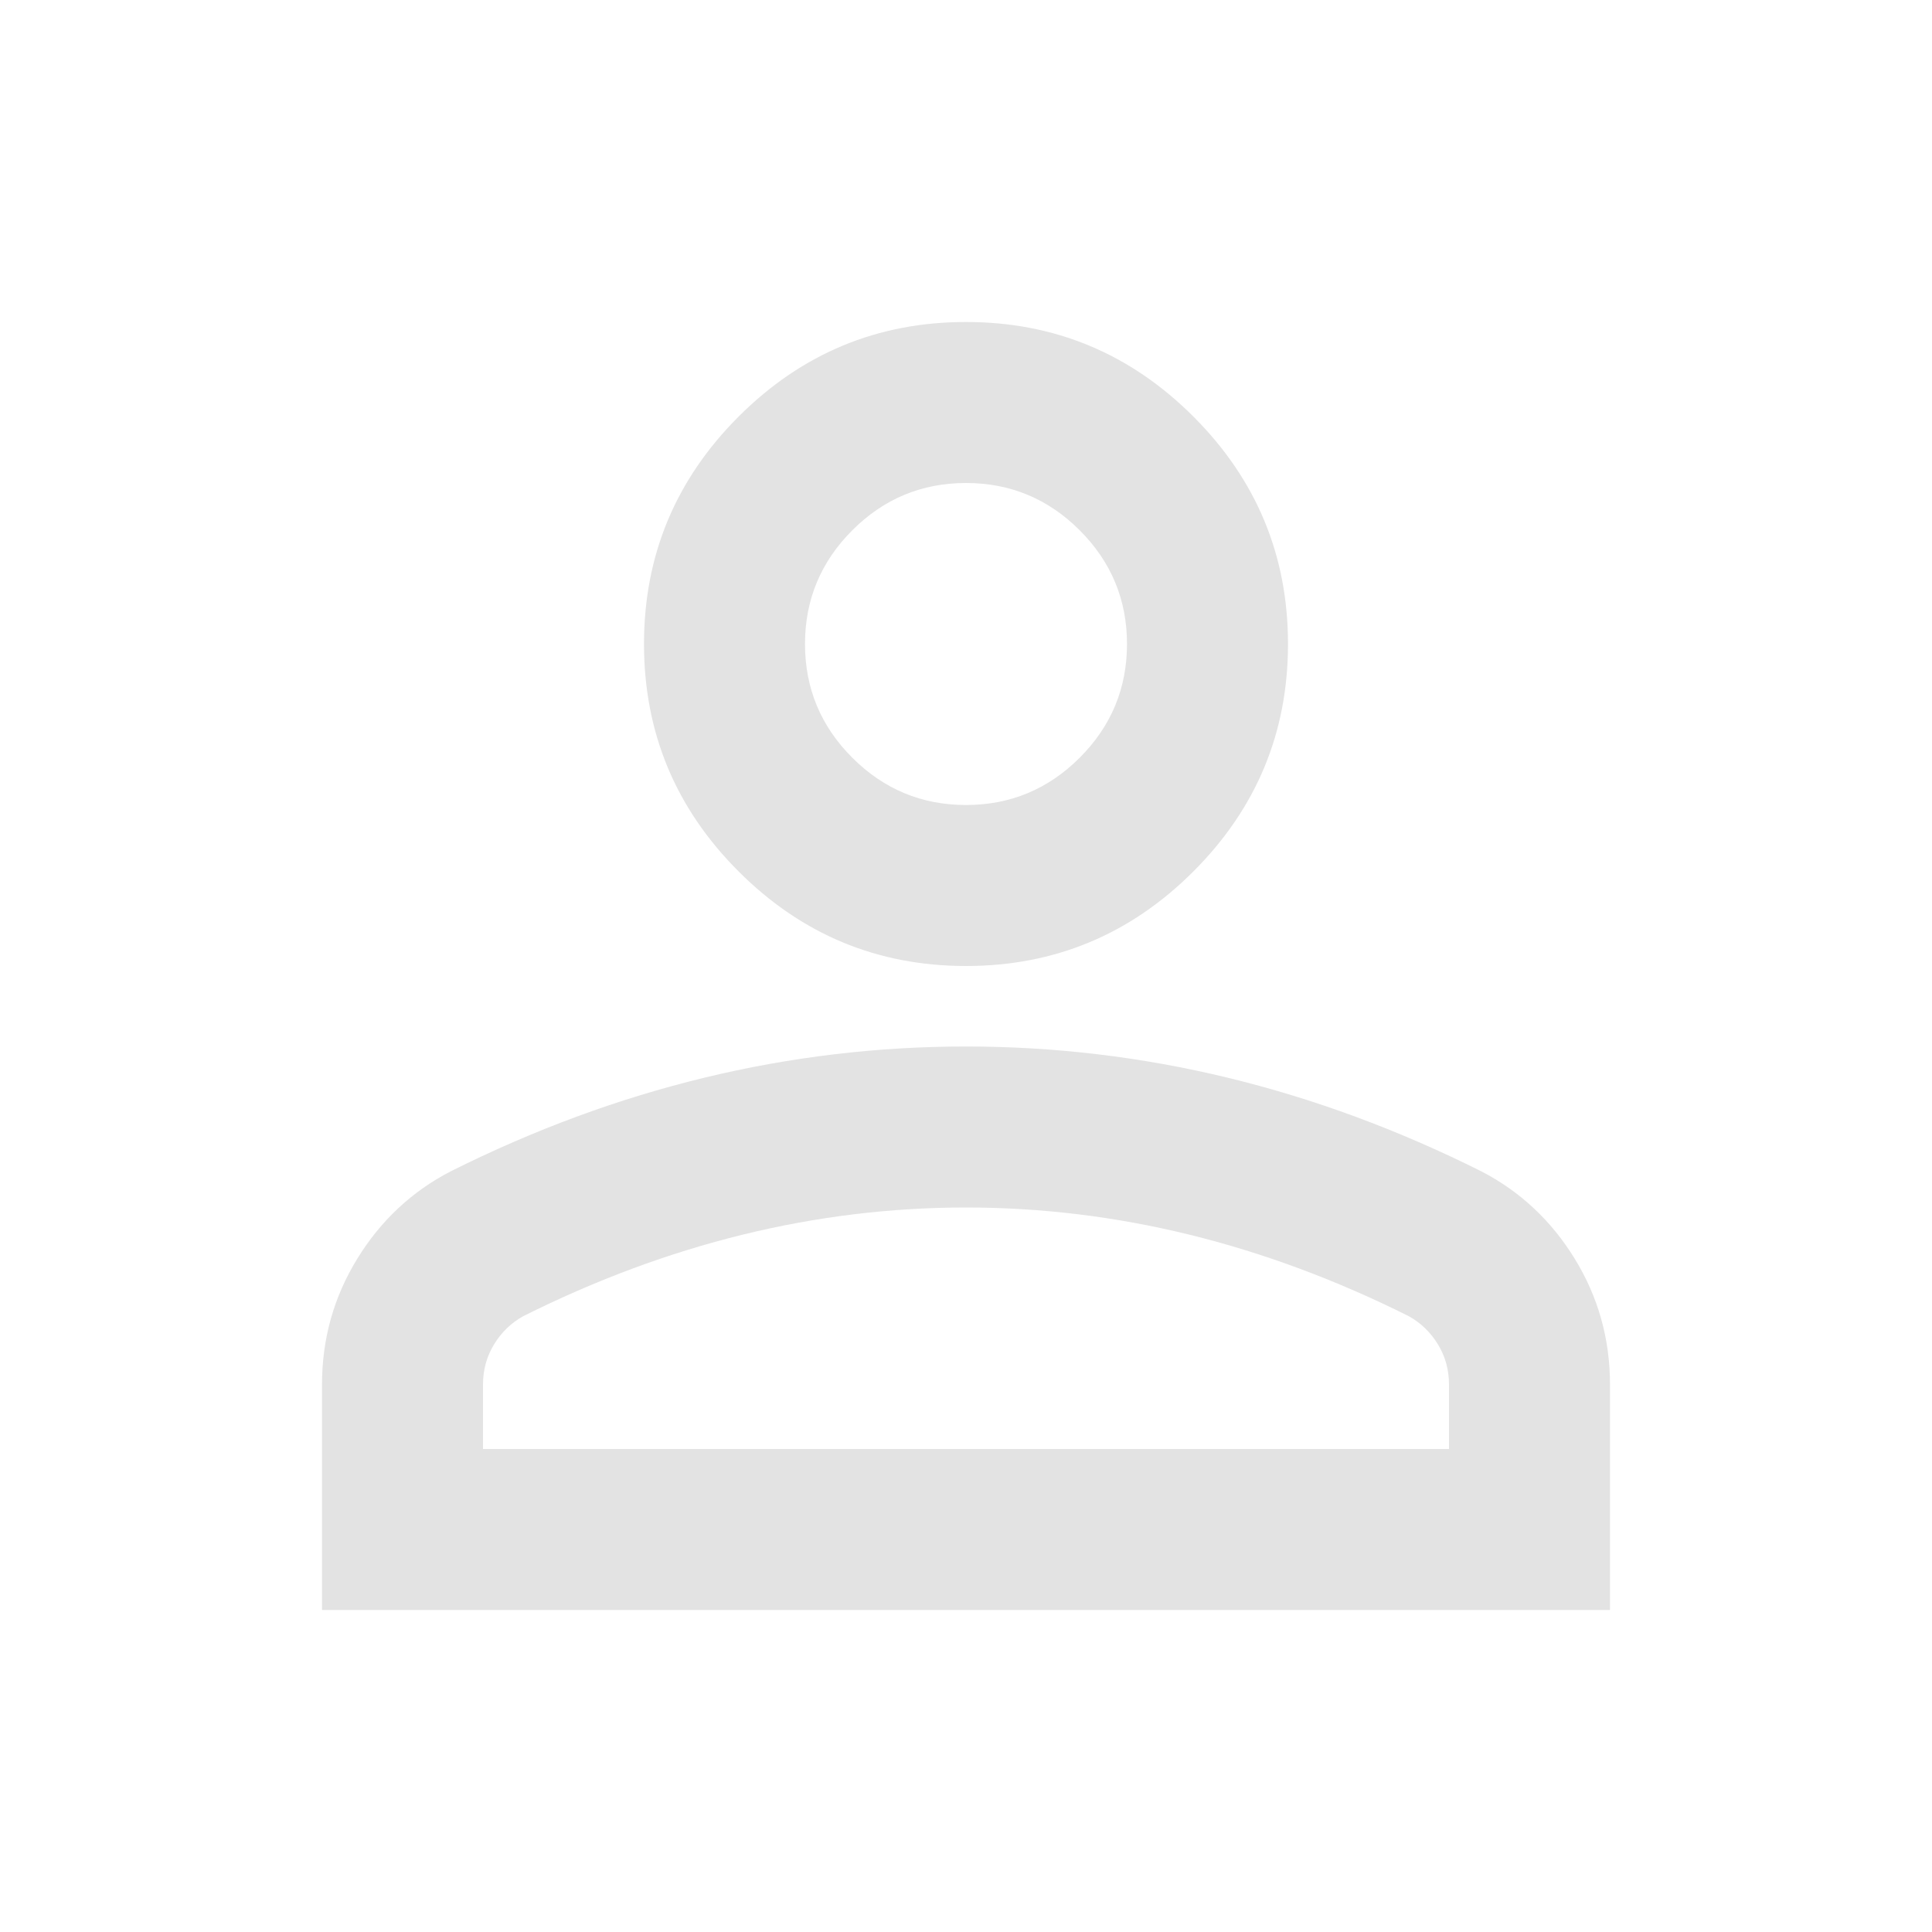
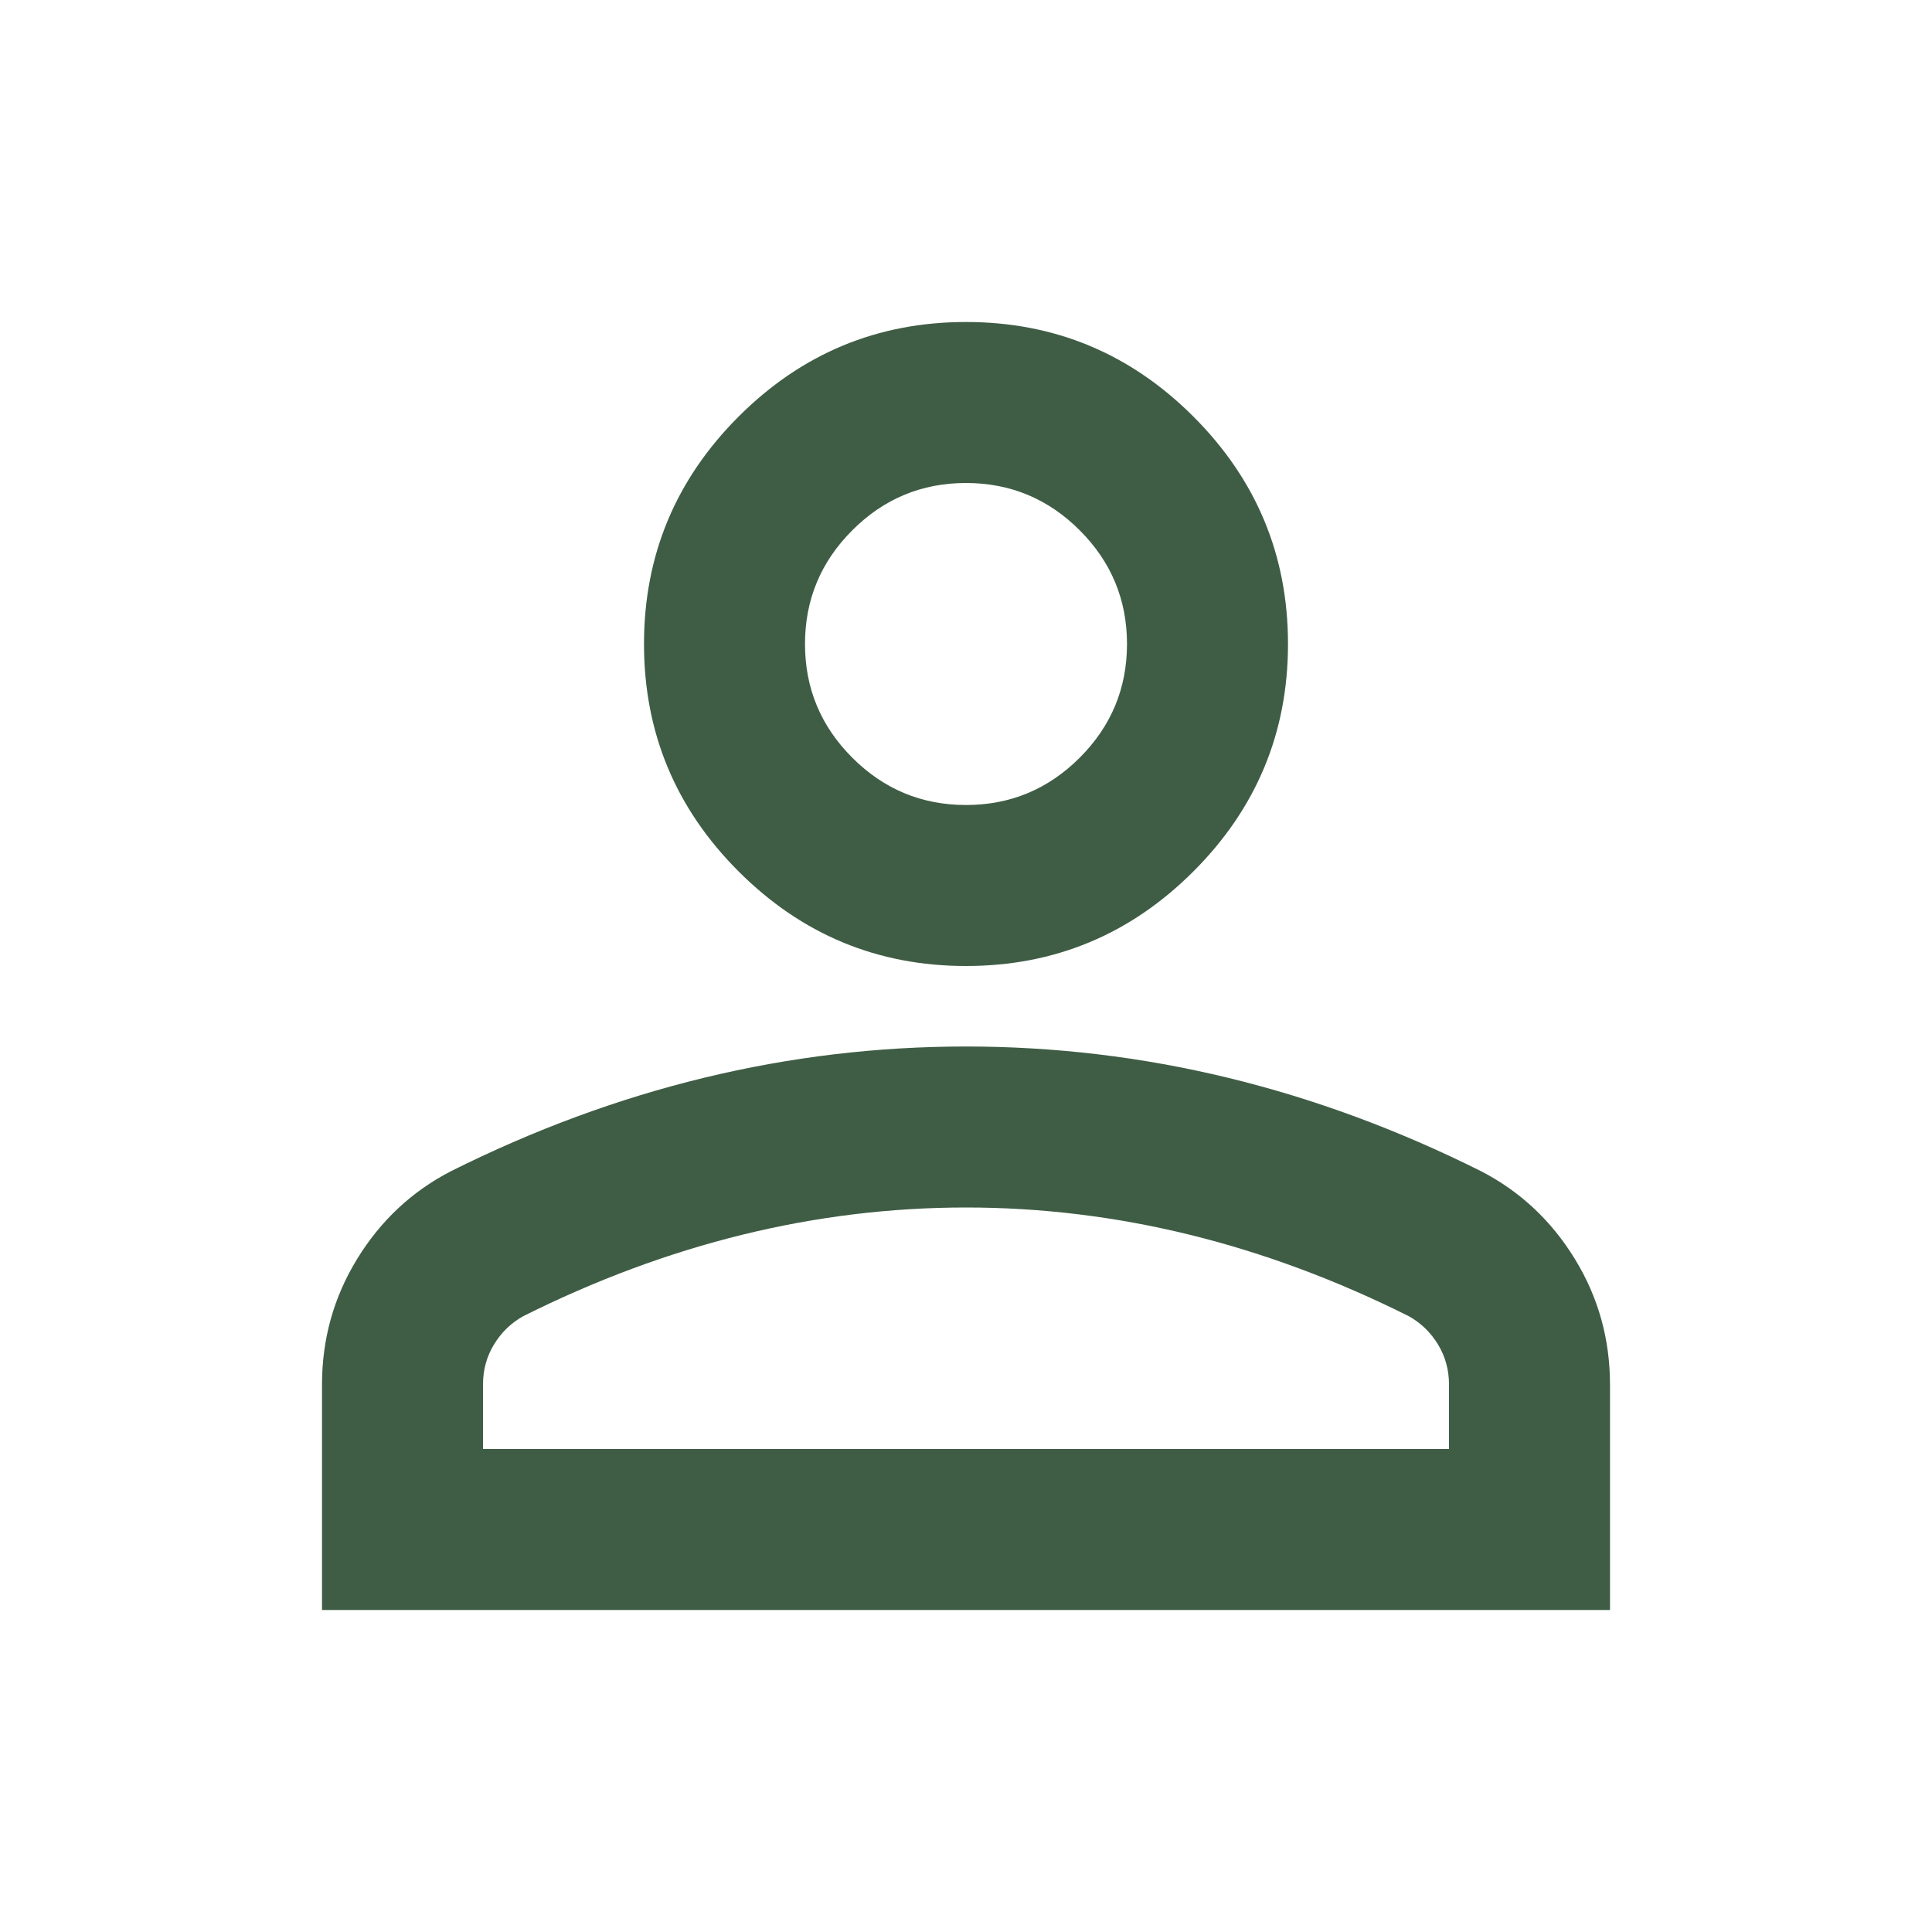
- <svg xmlns="http://www.w3.org/2000/svg" height="24px" viewBox="0 -960 960 960" width="24px" fill="#e3e3e3">
+ <svg xmlns="http://www.w3.org/2000/svg" height="24px" viewBox="0 -960 960 960" width="24px" fill="#3F5D45">
  <path d="M480-480q-66 0-113-47t-47-113q0-66 47-113t113-47q66 0 113 47t47 113q0 66-47 113t-113 47ZM160-160v-112q0-34 17.5-62.5T224-378q62-31 126-46.5T480-440q66 0 130 15.5T736-378q29 15 46.5 43.5T800-272v112H160Zm80-80h480v-32q0-11-5.5-20T700-306q-54-27-109-40.5T480-360q-56 0-111 13.5T260-306q-9 5-14.5 14t-5.5 20v32Zm240-320q33 0 56.5-23.5T560-640q0-33-23.5-56.5T480-720q-33 0-56.5 23.5T400-640q0 33 23.5 56.5T480-560Zm0-80Zm0 400Z" />
</svg>
